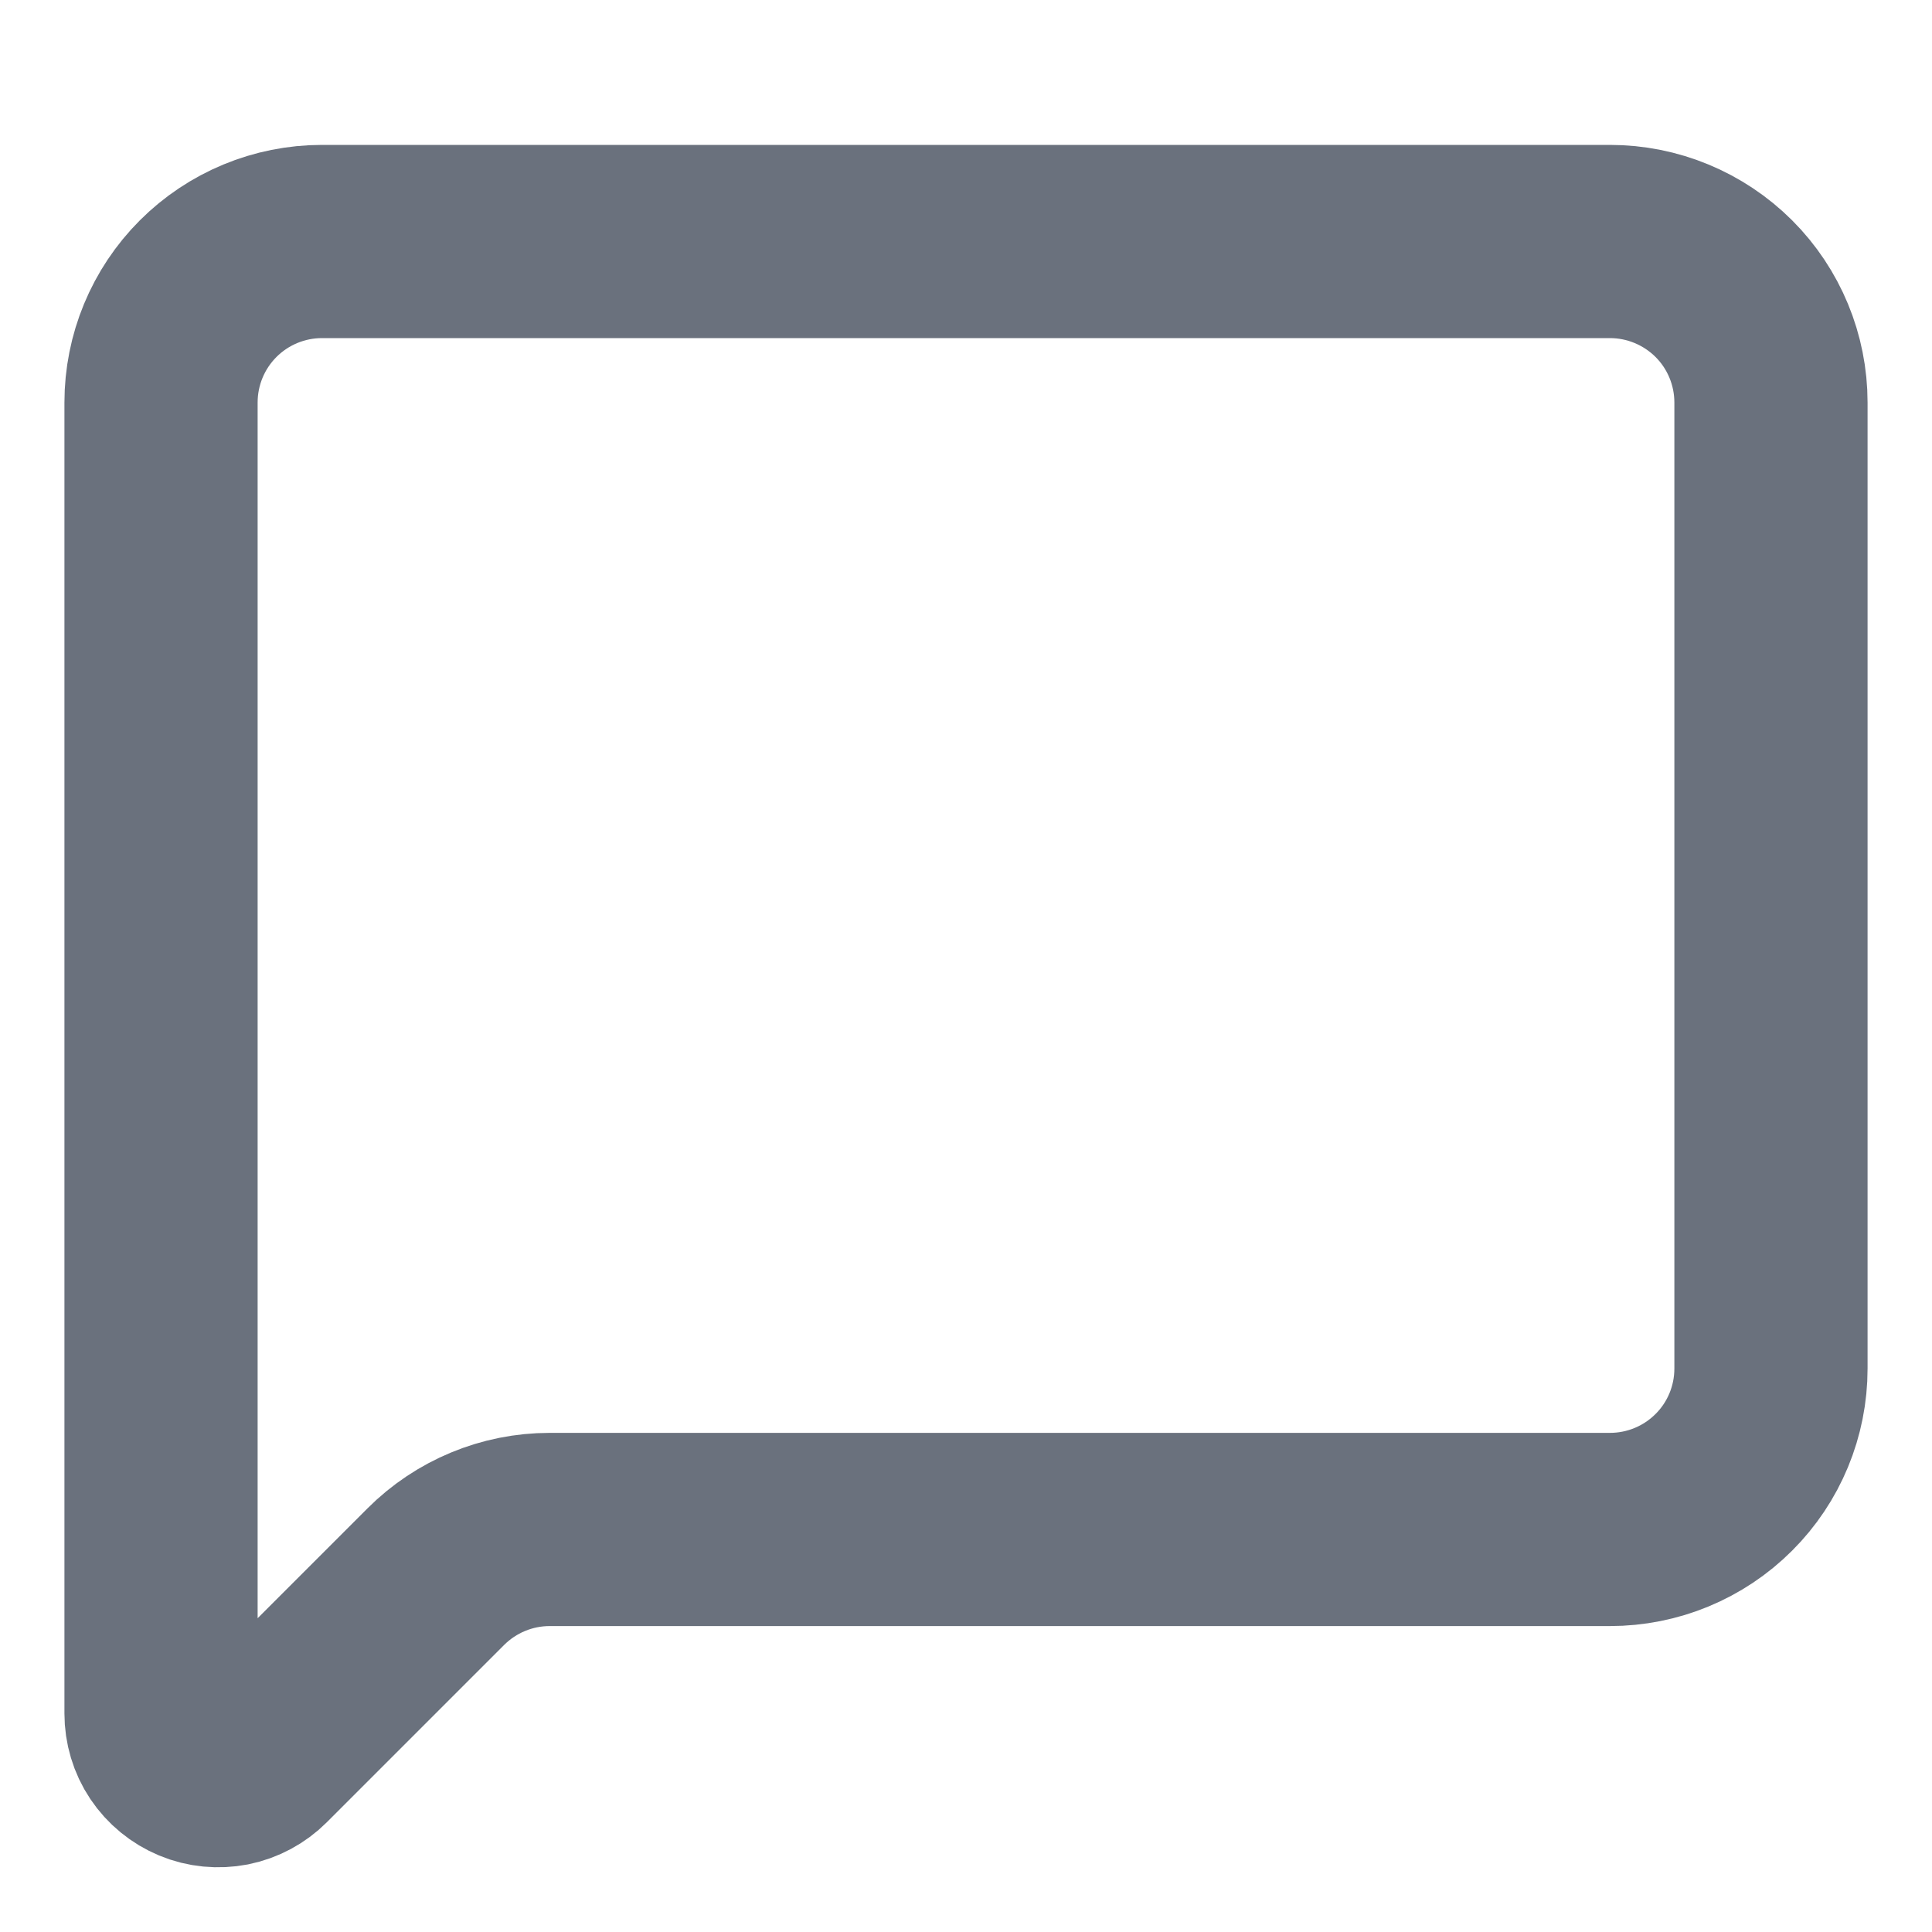
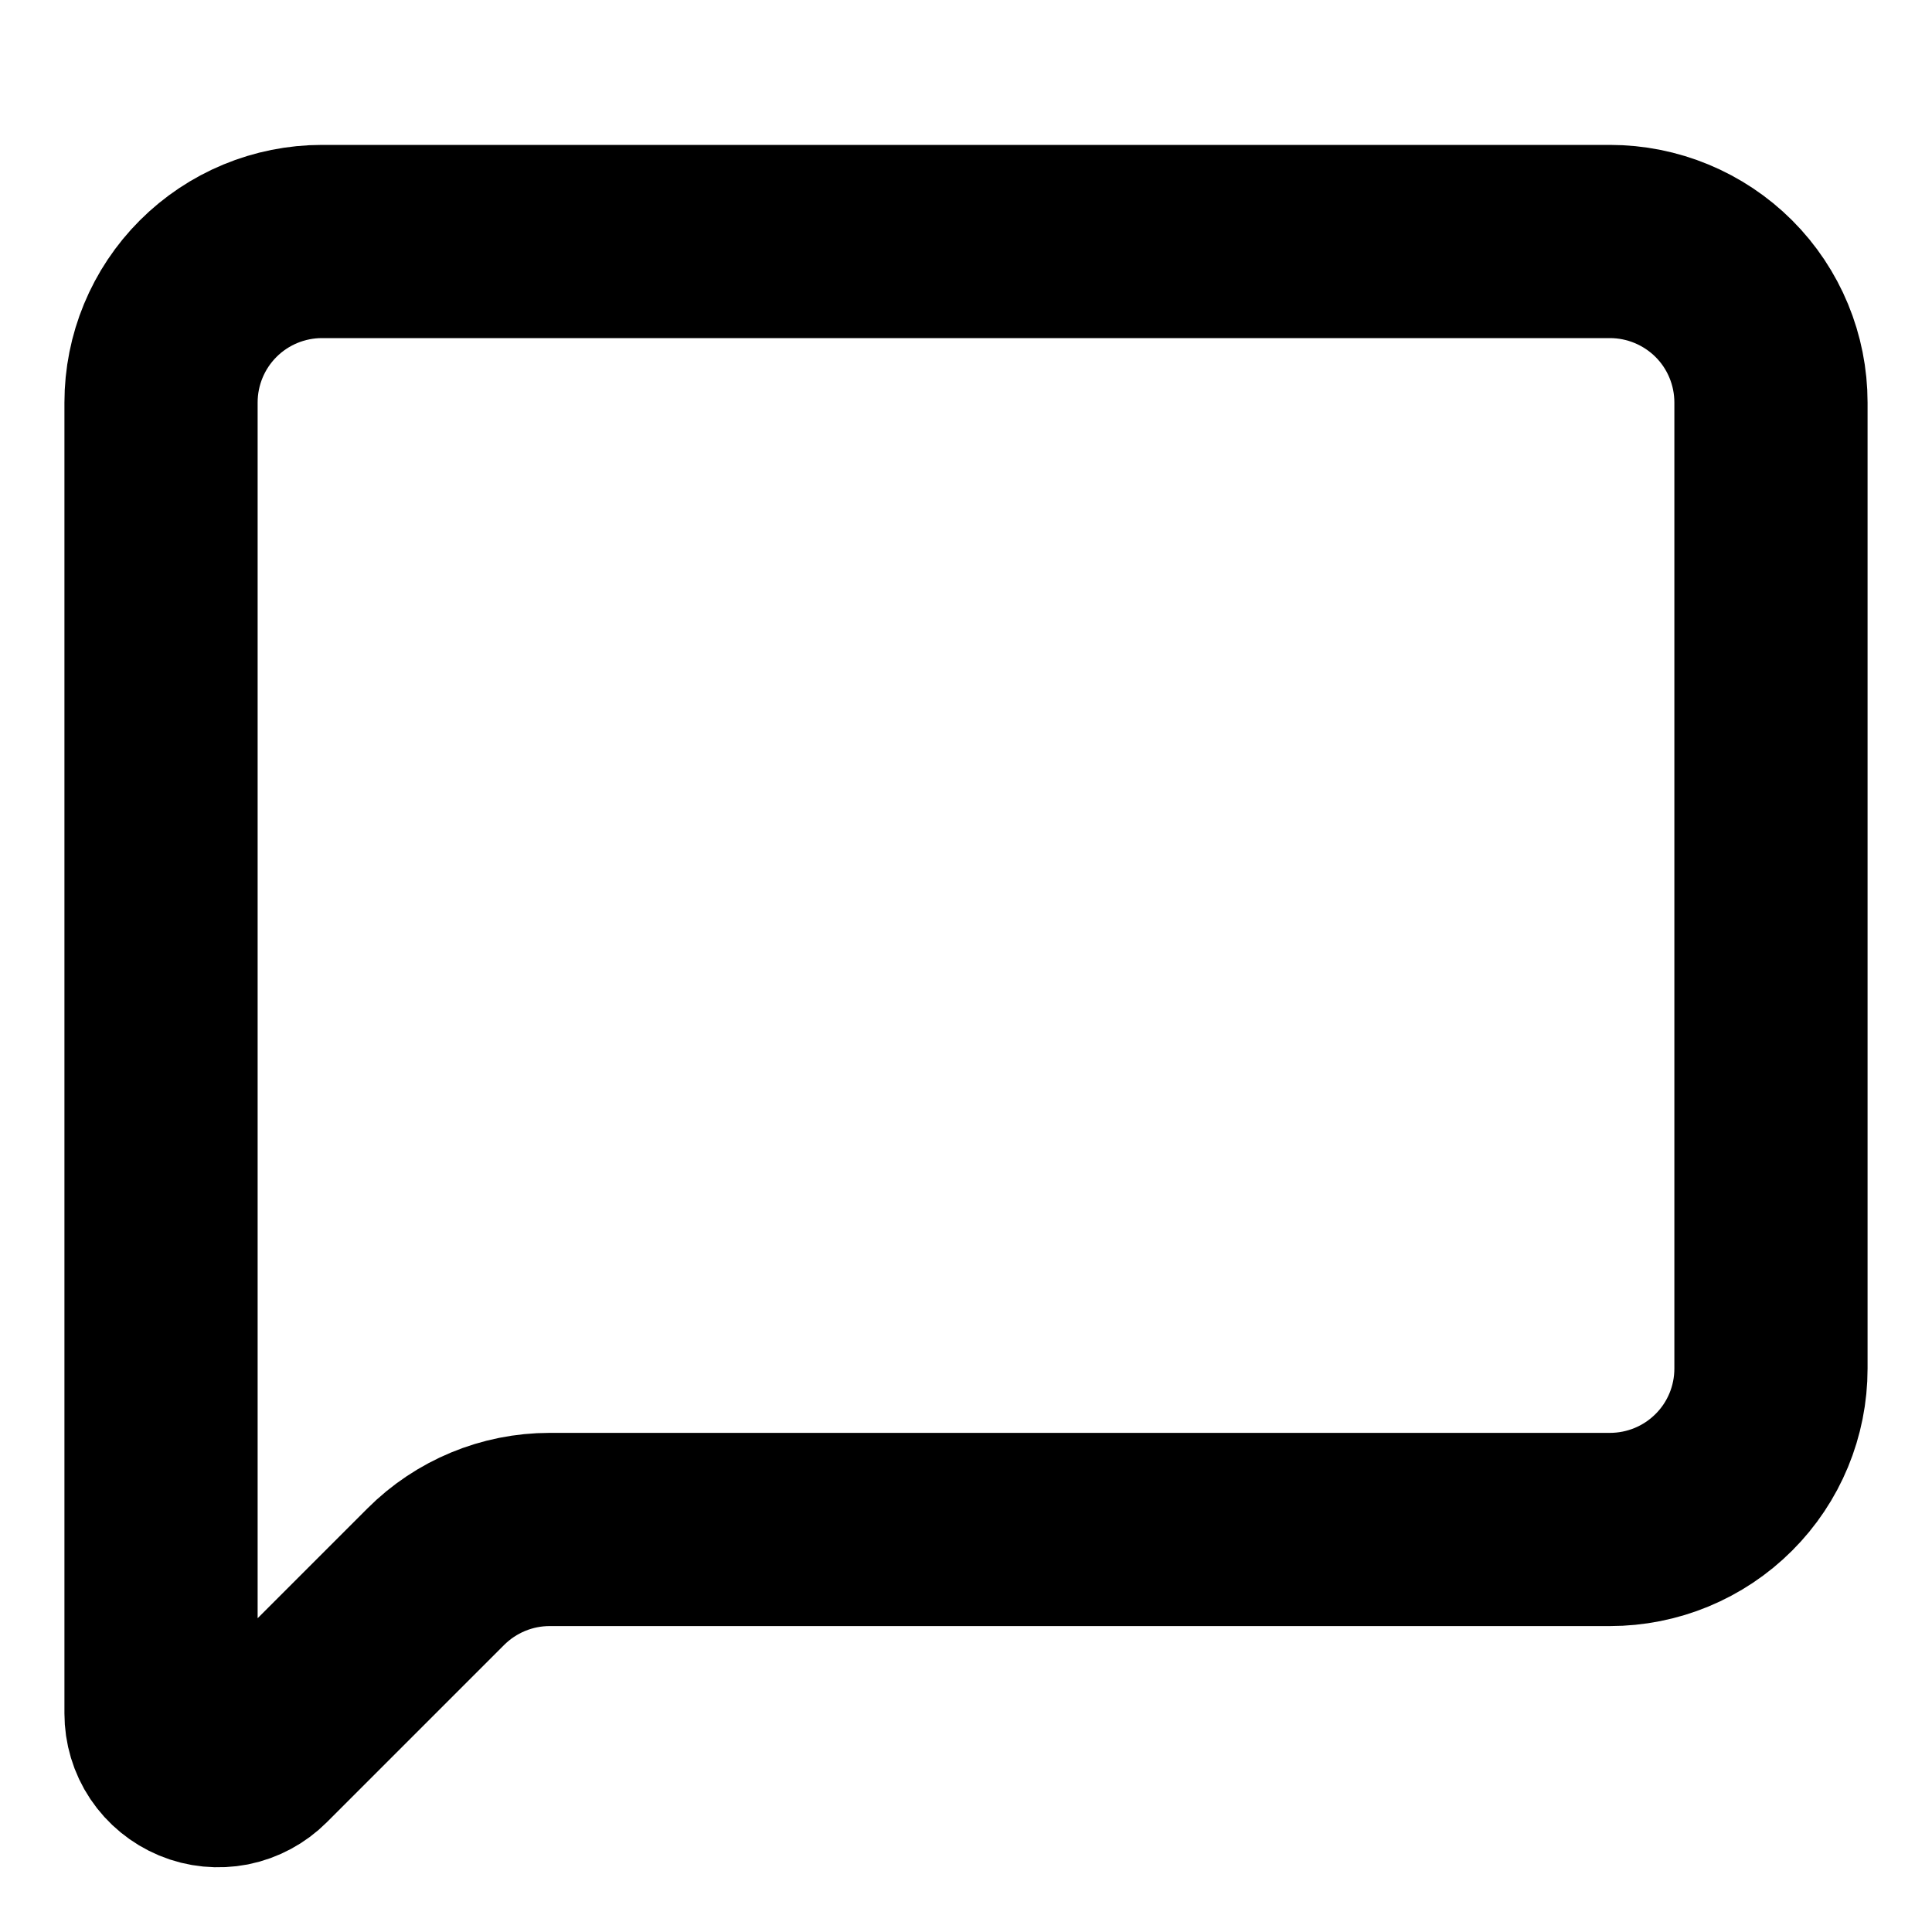
<svg xmlns="http://www.w3.org/2000/svg" width="20" height="20" viewBox="0 0 20 20" fill="none">
-   <path d="M18.333 14.167C18.333 14.609 18.158 15.033 17.845 15.345C17.532 15.658 17.108 15.833 16.666 15.833H5.69C5.248 15.833 4.824 16.009 4.511 16.322L2.676 18.157C2.594 18.239 2.488 18.296 2.374 18.319C2.259 18.341 2.14 18.33 2.032 18.285C1.924 18.24 1.831 18.164 1.766 18.067C1.701 17.97 1.667 17.855 1.667 17.738V4.167C1.667 3.725 1.842 3.301 2.155 2.988C2.467 2.676 2.891 2.5 3.333 2.5H16.666C17.108 2.5 17.532 2.676 17.845 2.988C18.158 3.301 18.333 3.725 18.333 4.167V14.167Z" stroke="#6A717D" stroke-width="2" stroke-linecap="round" stroke-linejoin="round" />
+   <path d="M18.333 14.167C18.333 14.609 18.158 15.033 17.845 15.345C17.532 15.658 17.108 15.833 16.666 15.833H5.69C5.248 15.833 4.824 16.009 4.511 16.322L2.676 18.157C2.594 18.239 2.488 18.296 2.374 18.319C2.259 18.341 2.14 18.33 2.032 18.285C1.924 18.24 1.831 18.164 1.766 18.067C1.701 17.97 1.667 17.855 1.667 17.738V4.167C1.667 3.725 1.842 3.301 2.155 2.988C2.467 2.676 2.891 2.5 3.333 2.5H16.666C17.108 2.5 17.532 2.676 17.845 2.988C18.158 3.301 18.333 3.725 18.333 4.167V14.167Z" stroke="currentColor" stroke-width="2" stroke-linecap="round" stroke-linejoin="round" />
</svg>
